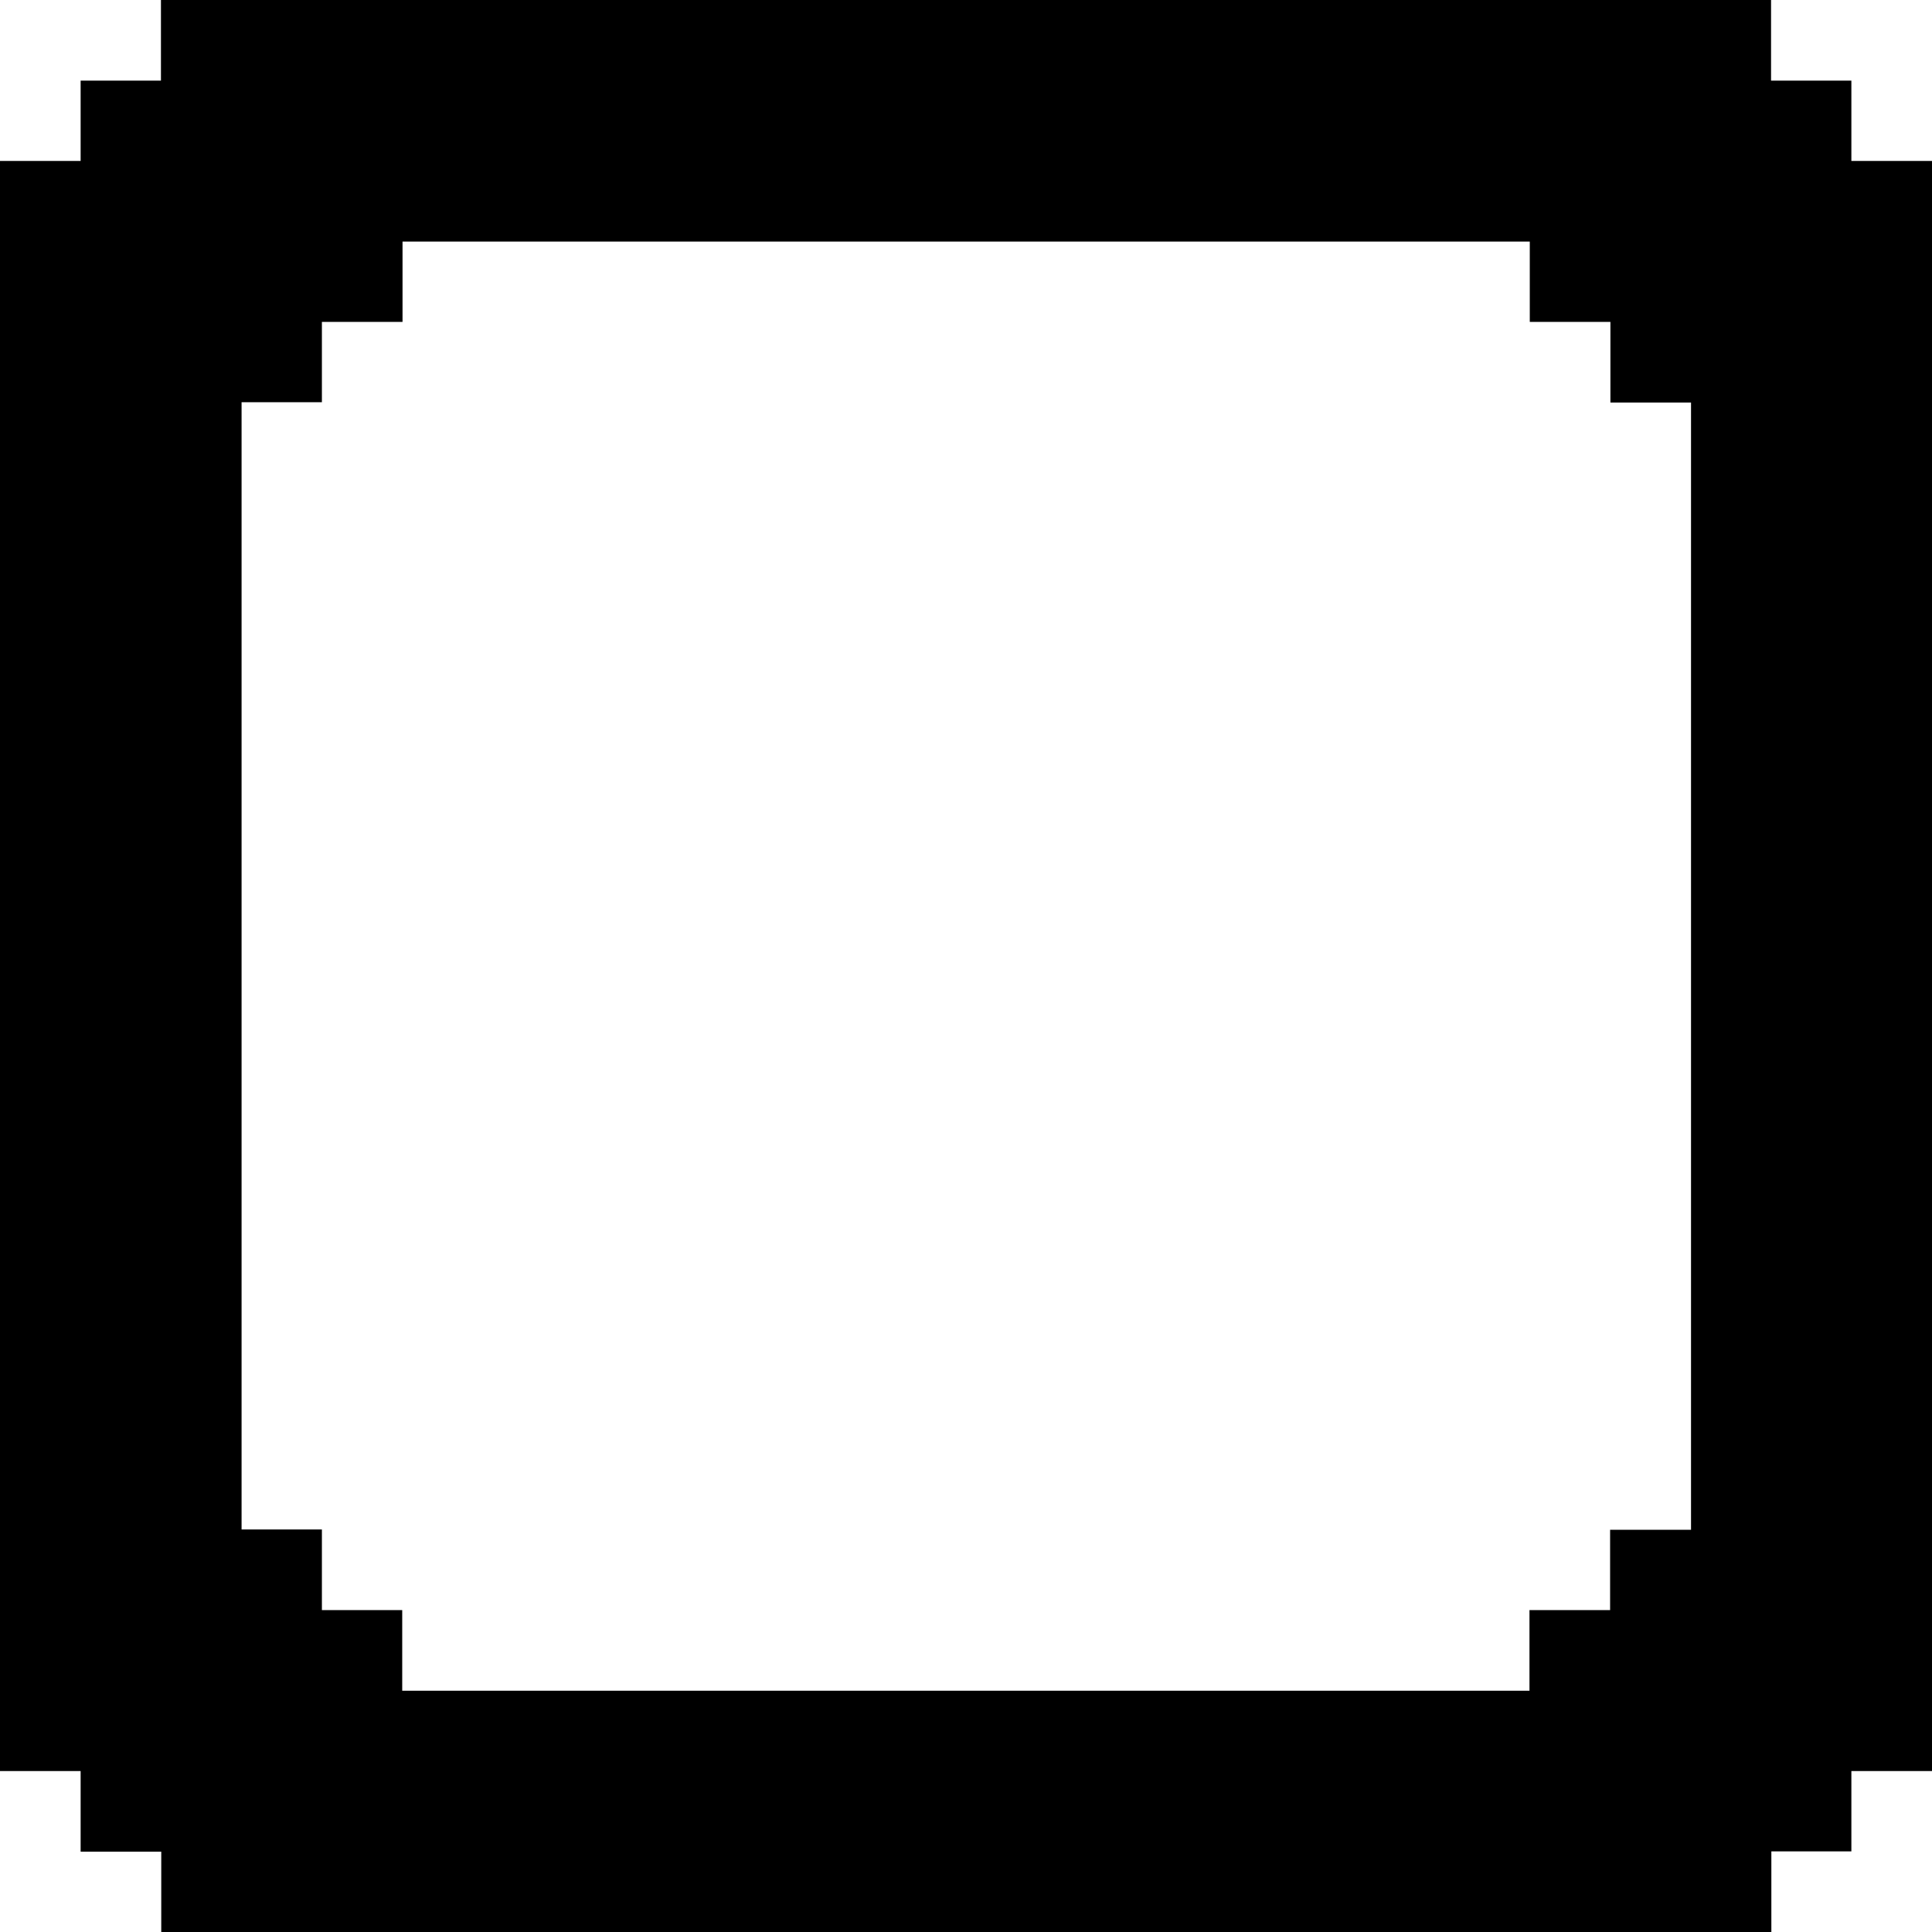
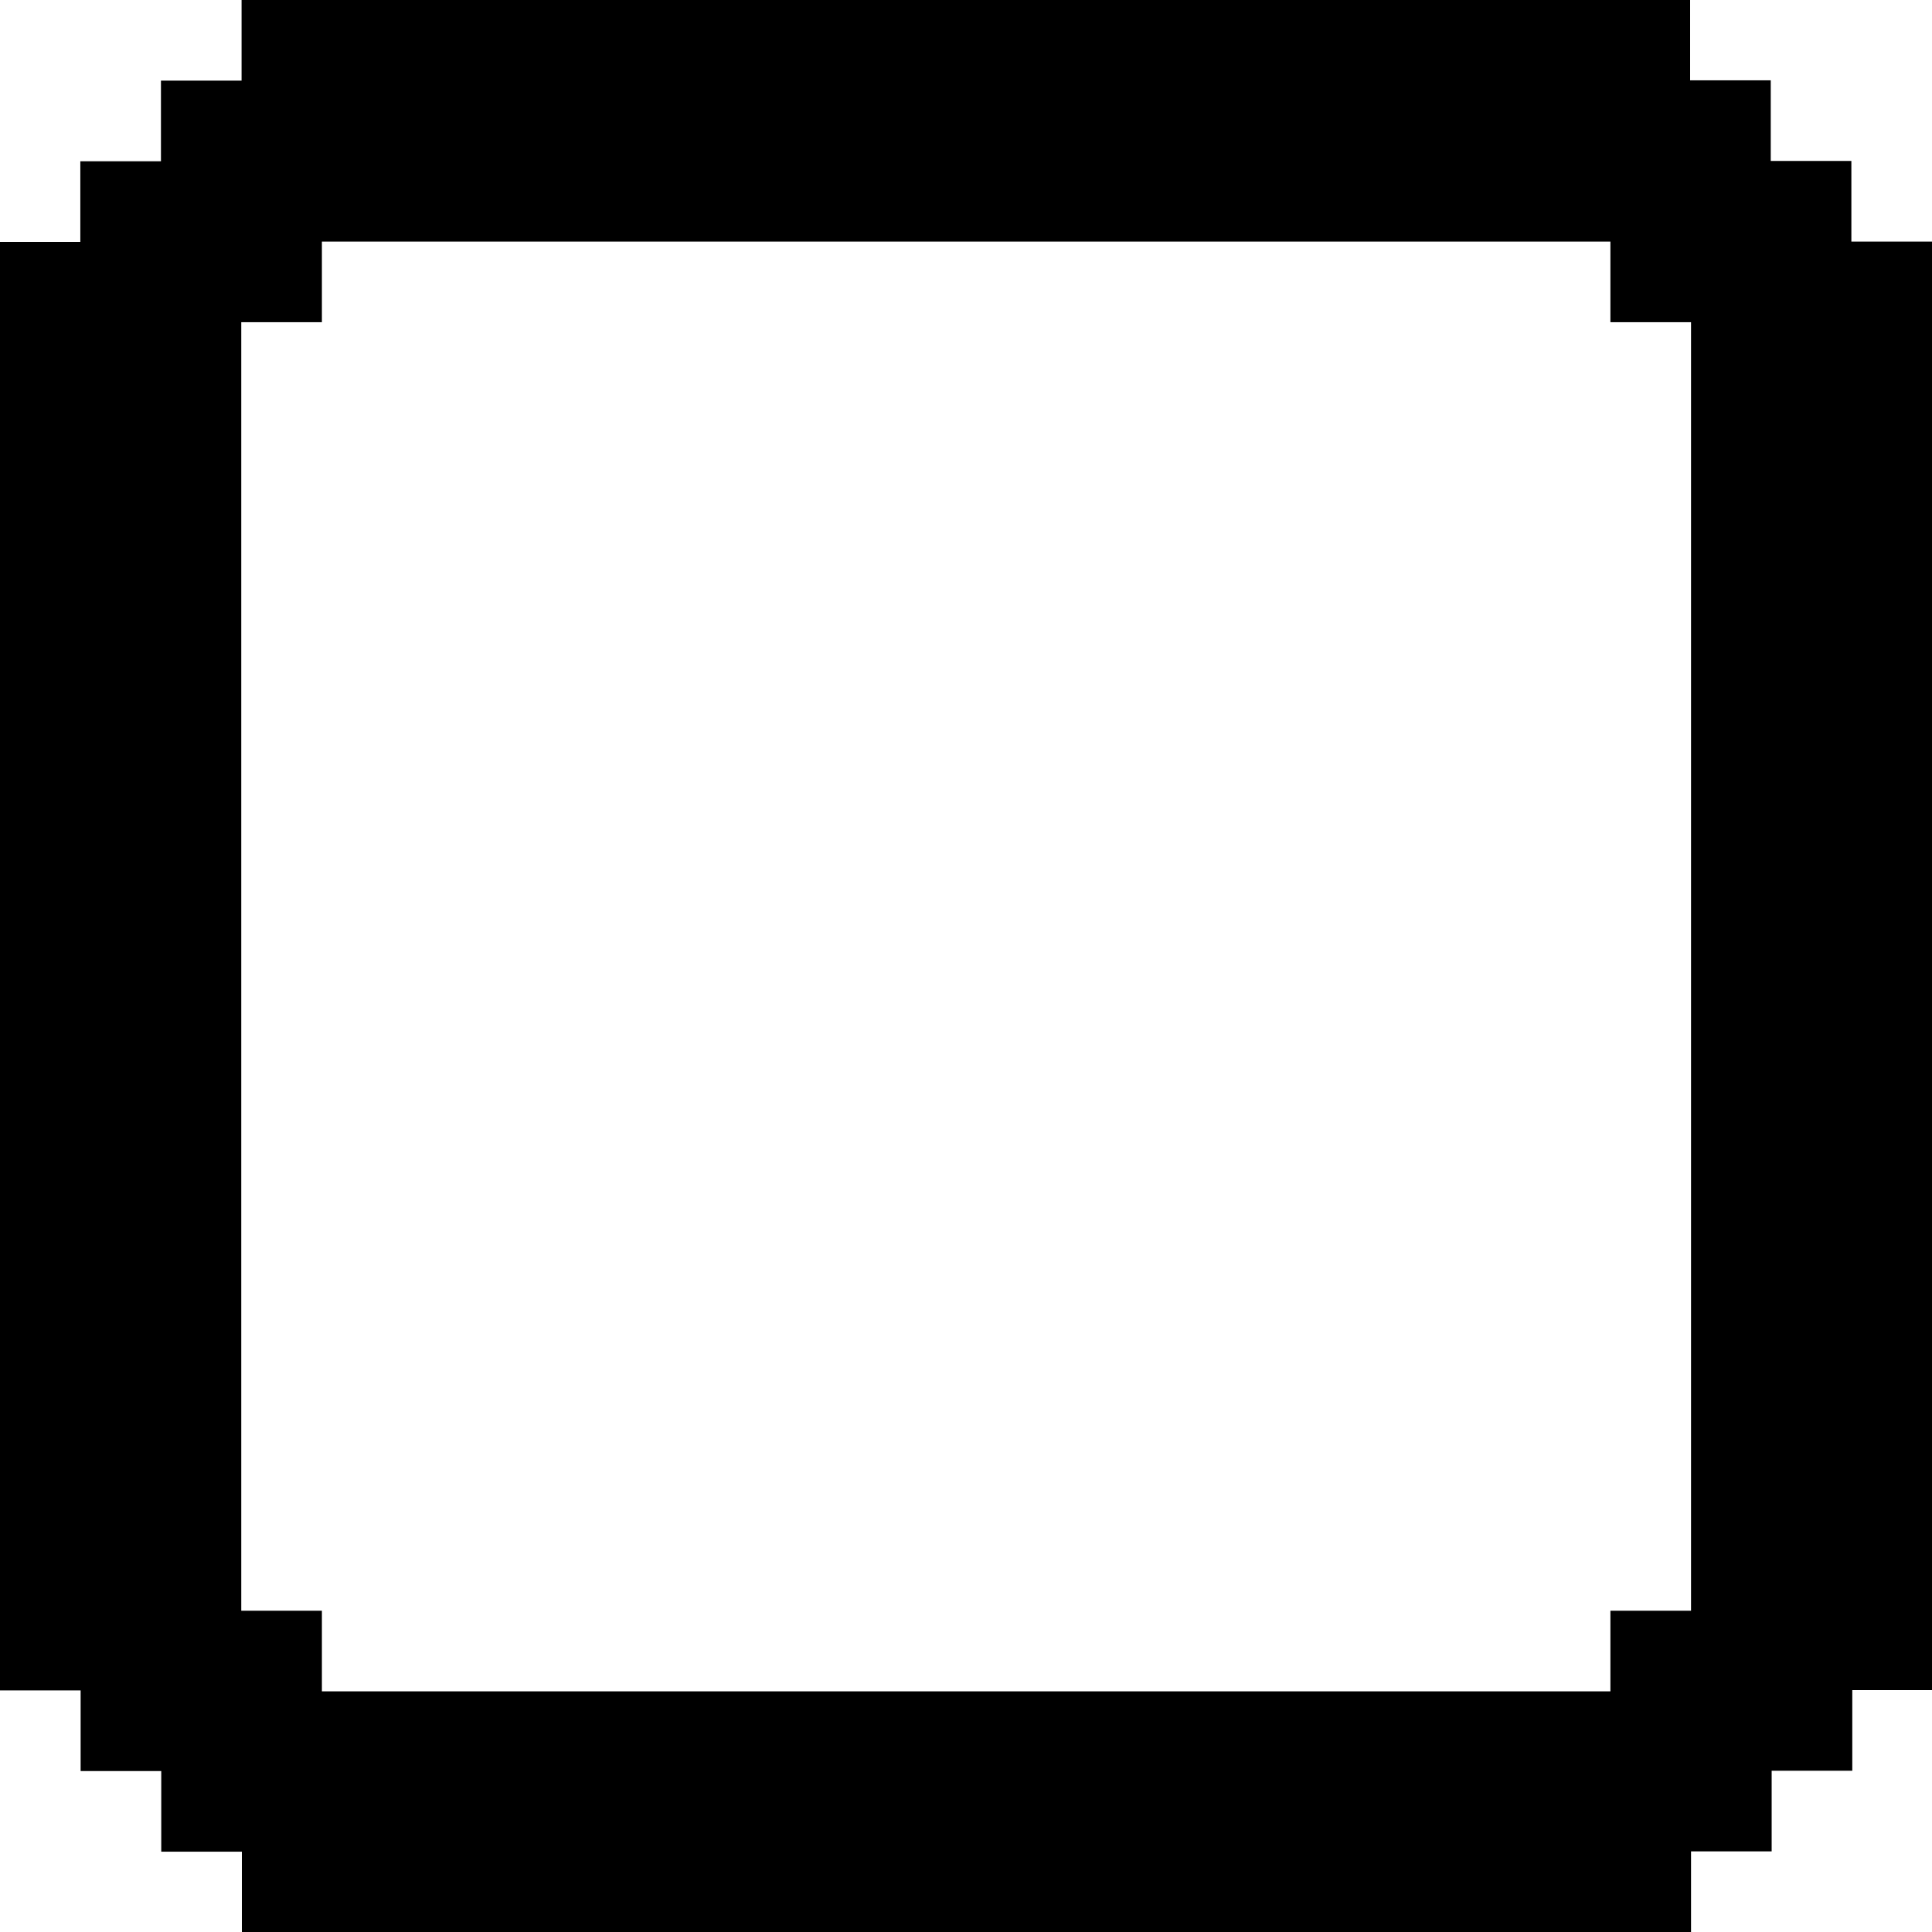
<svg xmlns="http://www.w3.org/2000/svg" width="24" height="24" viewBox="0 0 6.35 6.35" version="1.1" id="svg1">
  <defs id="defs1" />
  <g id="layer1">
-     <path id="rect1" style="fill:#000000;stroke-width:1.666;stroke-linecap:round;stroke-linejoin:round;paint-order:stroke fill markers" d="M 0.529,0 V 0.265 H 0.265 V 0.529 H 0 v 1.588 2.117 1.587 h 0.265 v 0.265 h 0.265 v 0.265 h 1.588 2.117 1.587 V 6.085 H 6.085 V 5.821 H 6.35 V 4.233 2.117 0.529 H 6.085 V 0.265 H 5.821 V 0 h -1.587 -2.117 z M 1.323,0.794 h 0.794 2.117 0.794 V 1.058 h 0.265 v 0.265 h 0.265 v 0.794 2.117 0.794 H 5.292 V 5.292 H 5.027 v 0.265 h -0.794 -2.117 -0.794 V 5.292 H 1.058 V 5.027 H 0.794 v -0.794 -2.117 -0.794 H 1.058 V 1.058 h 0.265 z" />
+     <path id="rect1" style="fill:#000000;stroke-width:1.666;stroke-linecap:round;stroke-linejoin:round;paint-order:stroke fill markers" d="m 0.794,0.265 -0.265,-10e-9 2e-8,0.265 -0.265,-2e-8 10e-9,0.265 H 0 V 2.117 4.233 5.556 h 0.265 l -10e-9,0.265 0.265,3e-7 -2e-8,0.265 0.265,2e-7 v 0.265 l 1.323,-3e-7 h 2.117 l 1.323,3e-7 V 6.085 l 0.265,-2e-7 3e-7,-0.265 0.265,-3e-7 2e-7,-0.265 H 6.35 V 4.233 2.117 l 3e-7,-1.323 H 6.085 l -2e-7,-0.265 -0.265,2e-8 -3e-7,-0.265 -0.265,10e-9 V 0 H 4.233 2.117 0.794 Z M 1.323,0.794 h 0.794 2.117 0.794 l 0.265,4e-8 -2e-7,0.265 h 0.265 l -2e-7,0.265 v 0.794 2.117 0.794 l 2e-7,0.265 -0.265,-2e-7 2e-7,0.265 -0.265,-2e-7 h -0.794 -2.117 -0.794 l -0.265,2e-7 0,-0.265 -0.265,2e-7 -4e-8,-0.265 v -0.794 -2.117 -0.794 l 4e-8,-0.265 H 1.058 V 0.794 Z" />
  </g>
</svg>
